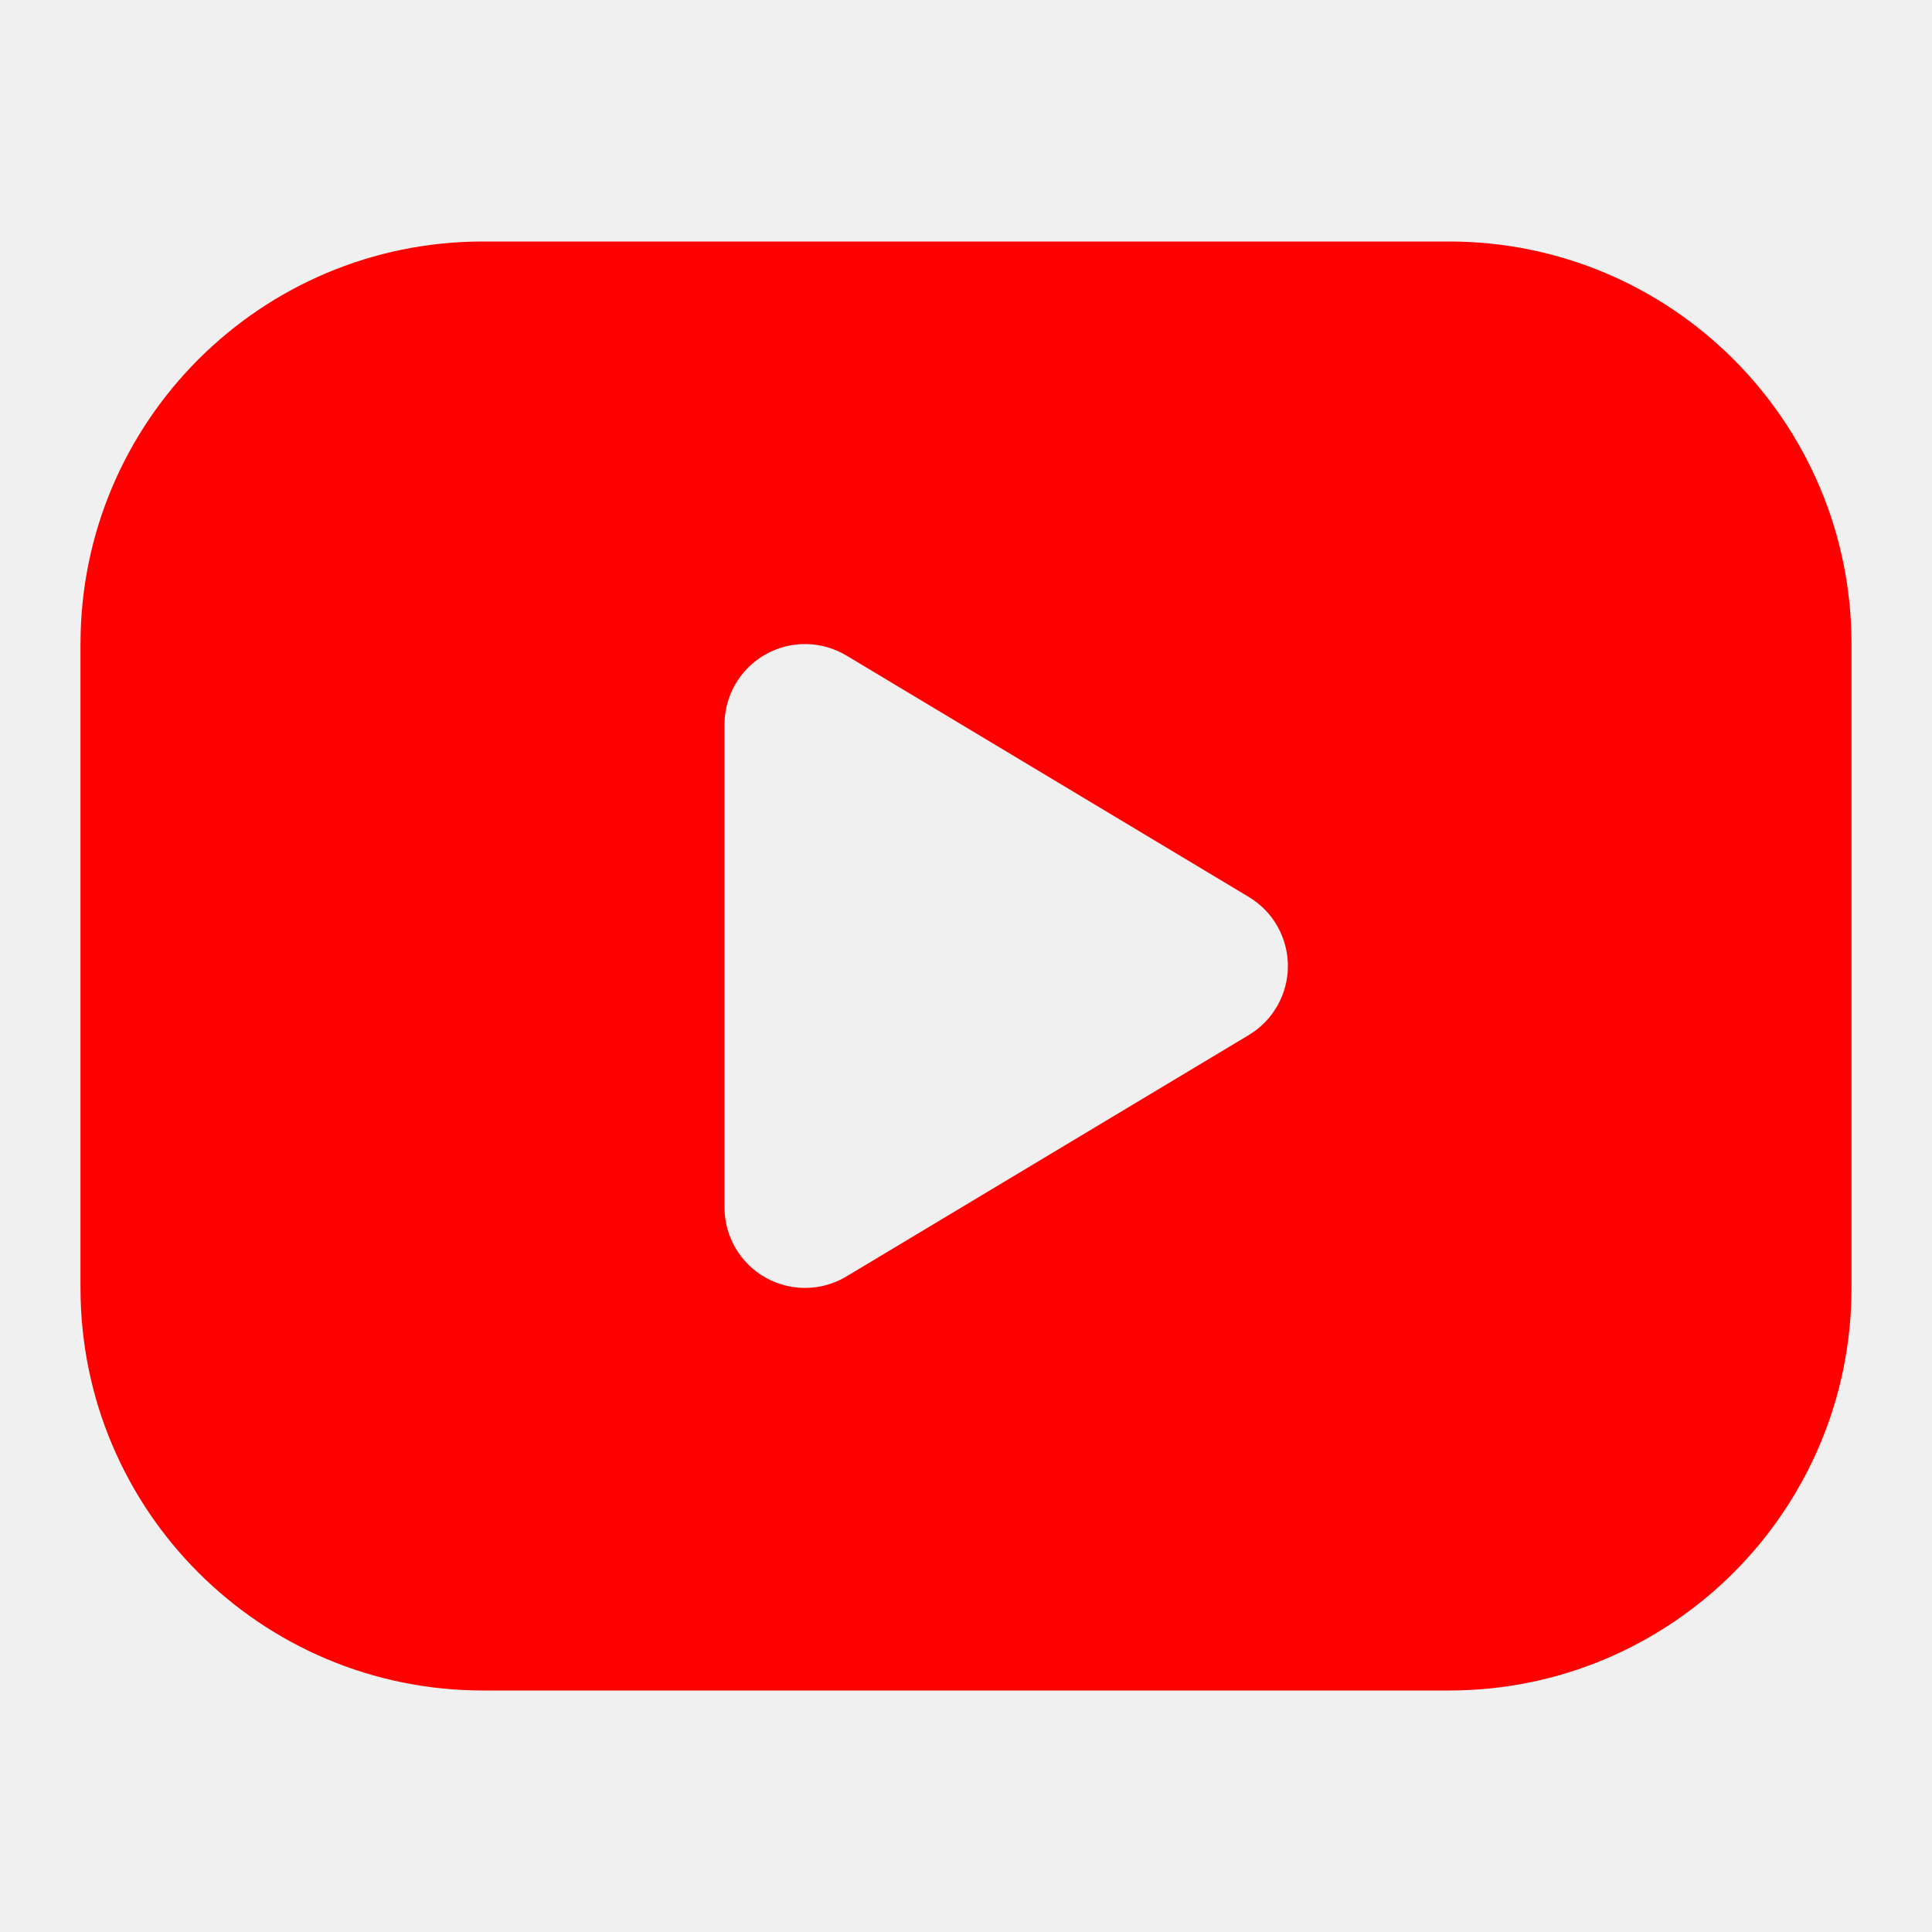
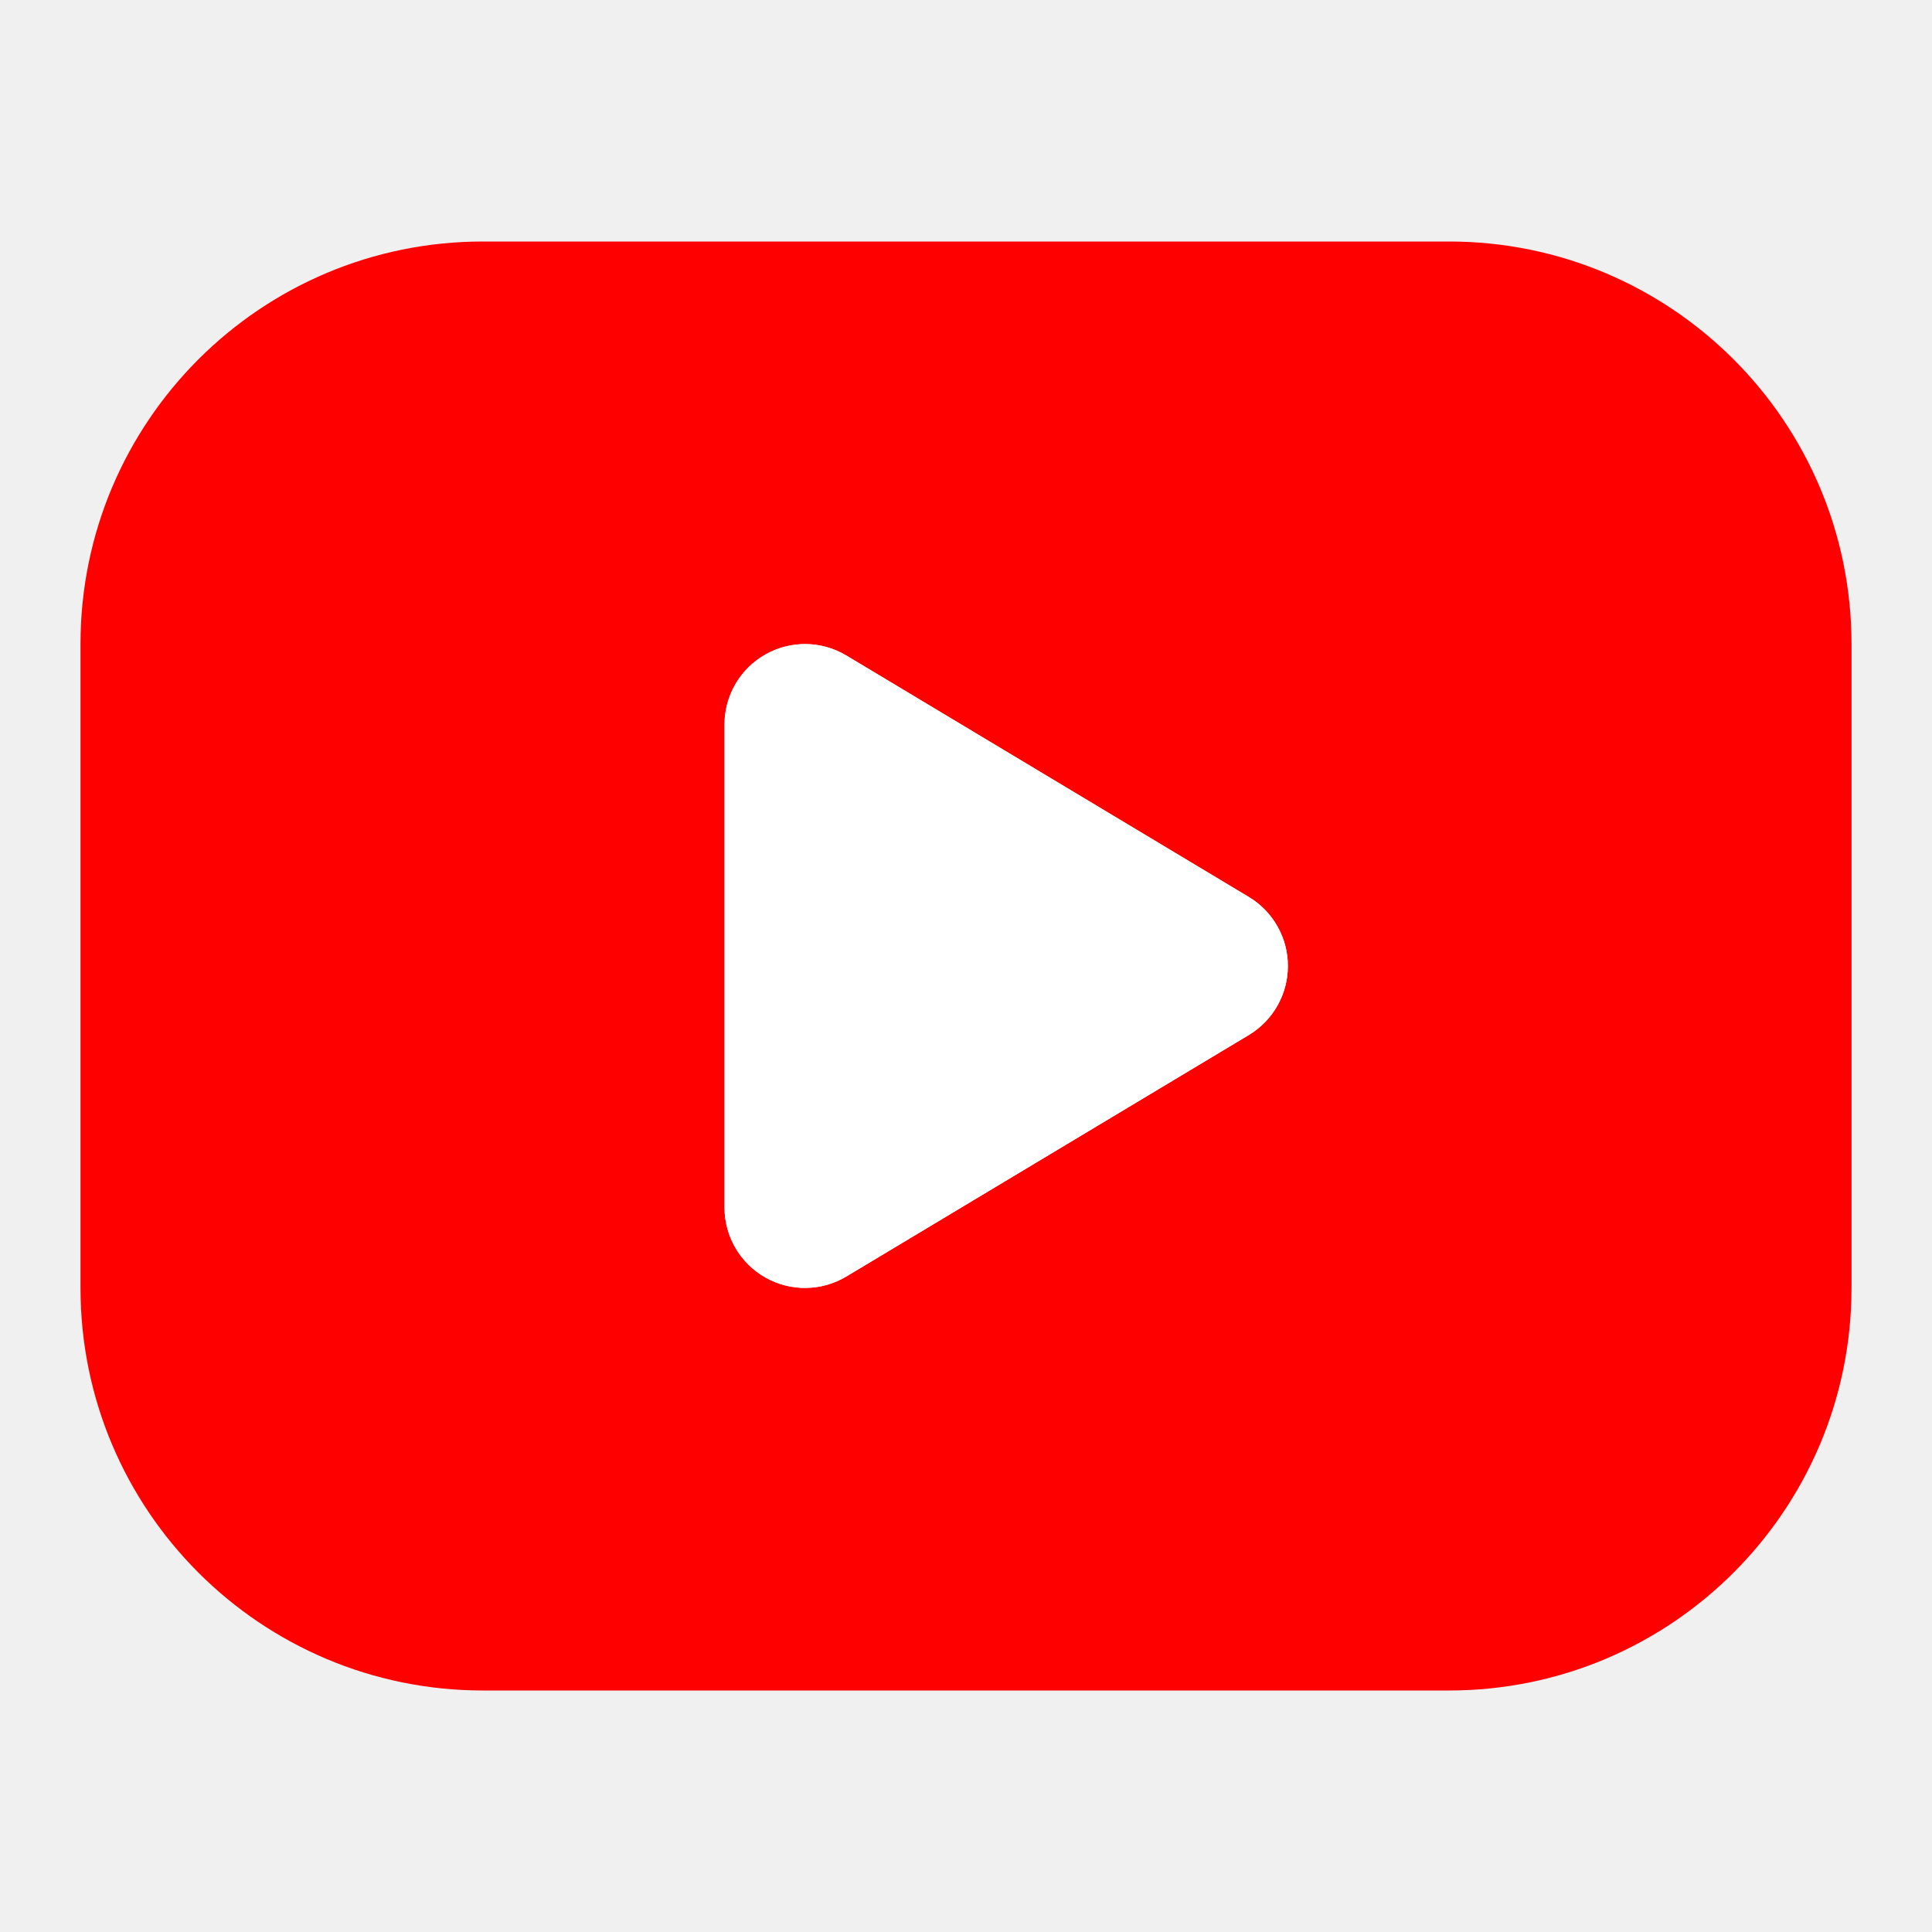
<svg xmlns="http://www.w3.org/2000/svg" viewBox="0 0 24 24" fill="#ff0000">
  <path d="M18 3a5 5 0 0 1 5 5v8a5 5 0 0 1 -5 5h-12a5 5 0 0 1 -5 -5v-8a5 5 0 0 1 5 -5zm-9 6v6a1 1 0 0 0 1.514 .857l5 -3a1 1 0 0 0 0 -1.714l-5 -3a1 1 0 0 0 -1.514 .857z" />
+   <path fill="#fff" d="M9 9v6a1 1 0 0 0 1.514 .857l5 -3a1 1 0 0 0 0 -1.714l-5 -3a1 1 0 0 0 -1.514 .857z" />
</svg>
